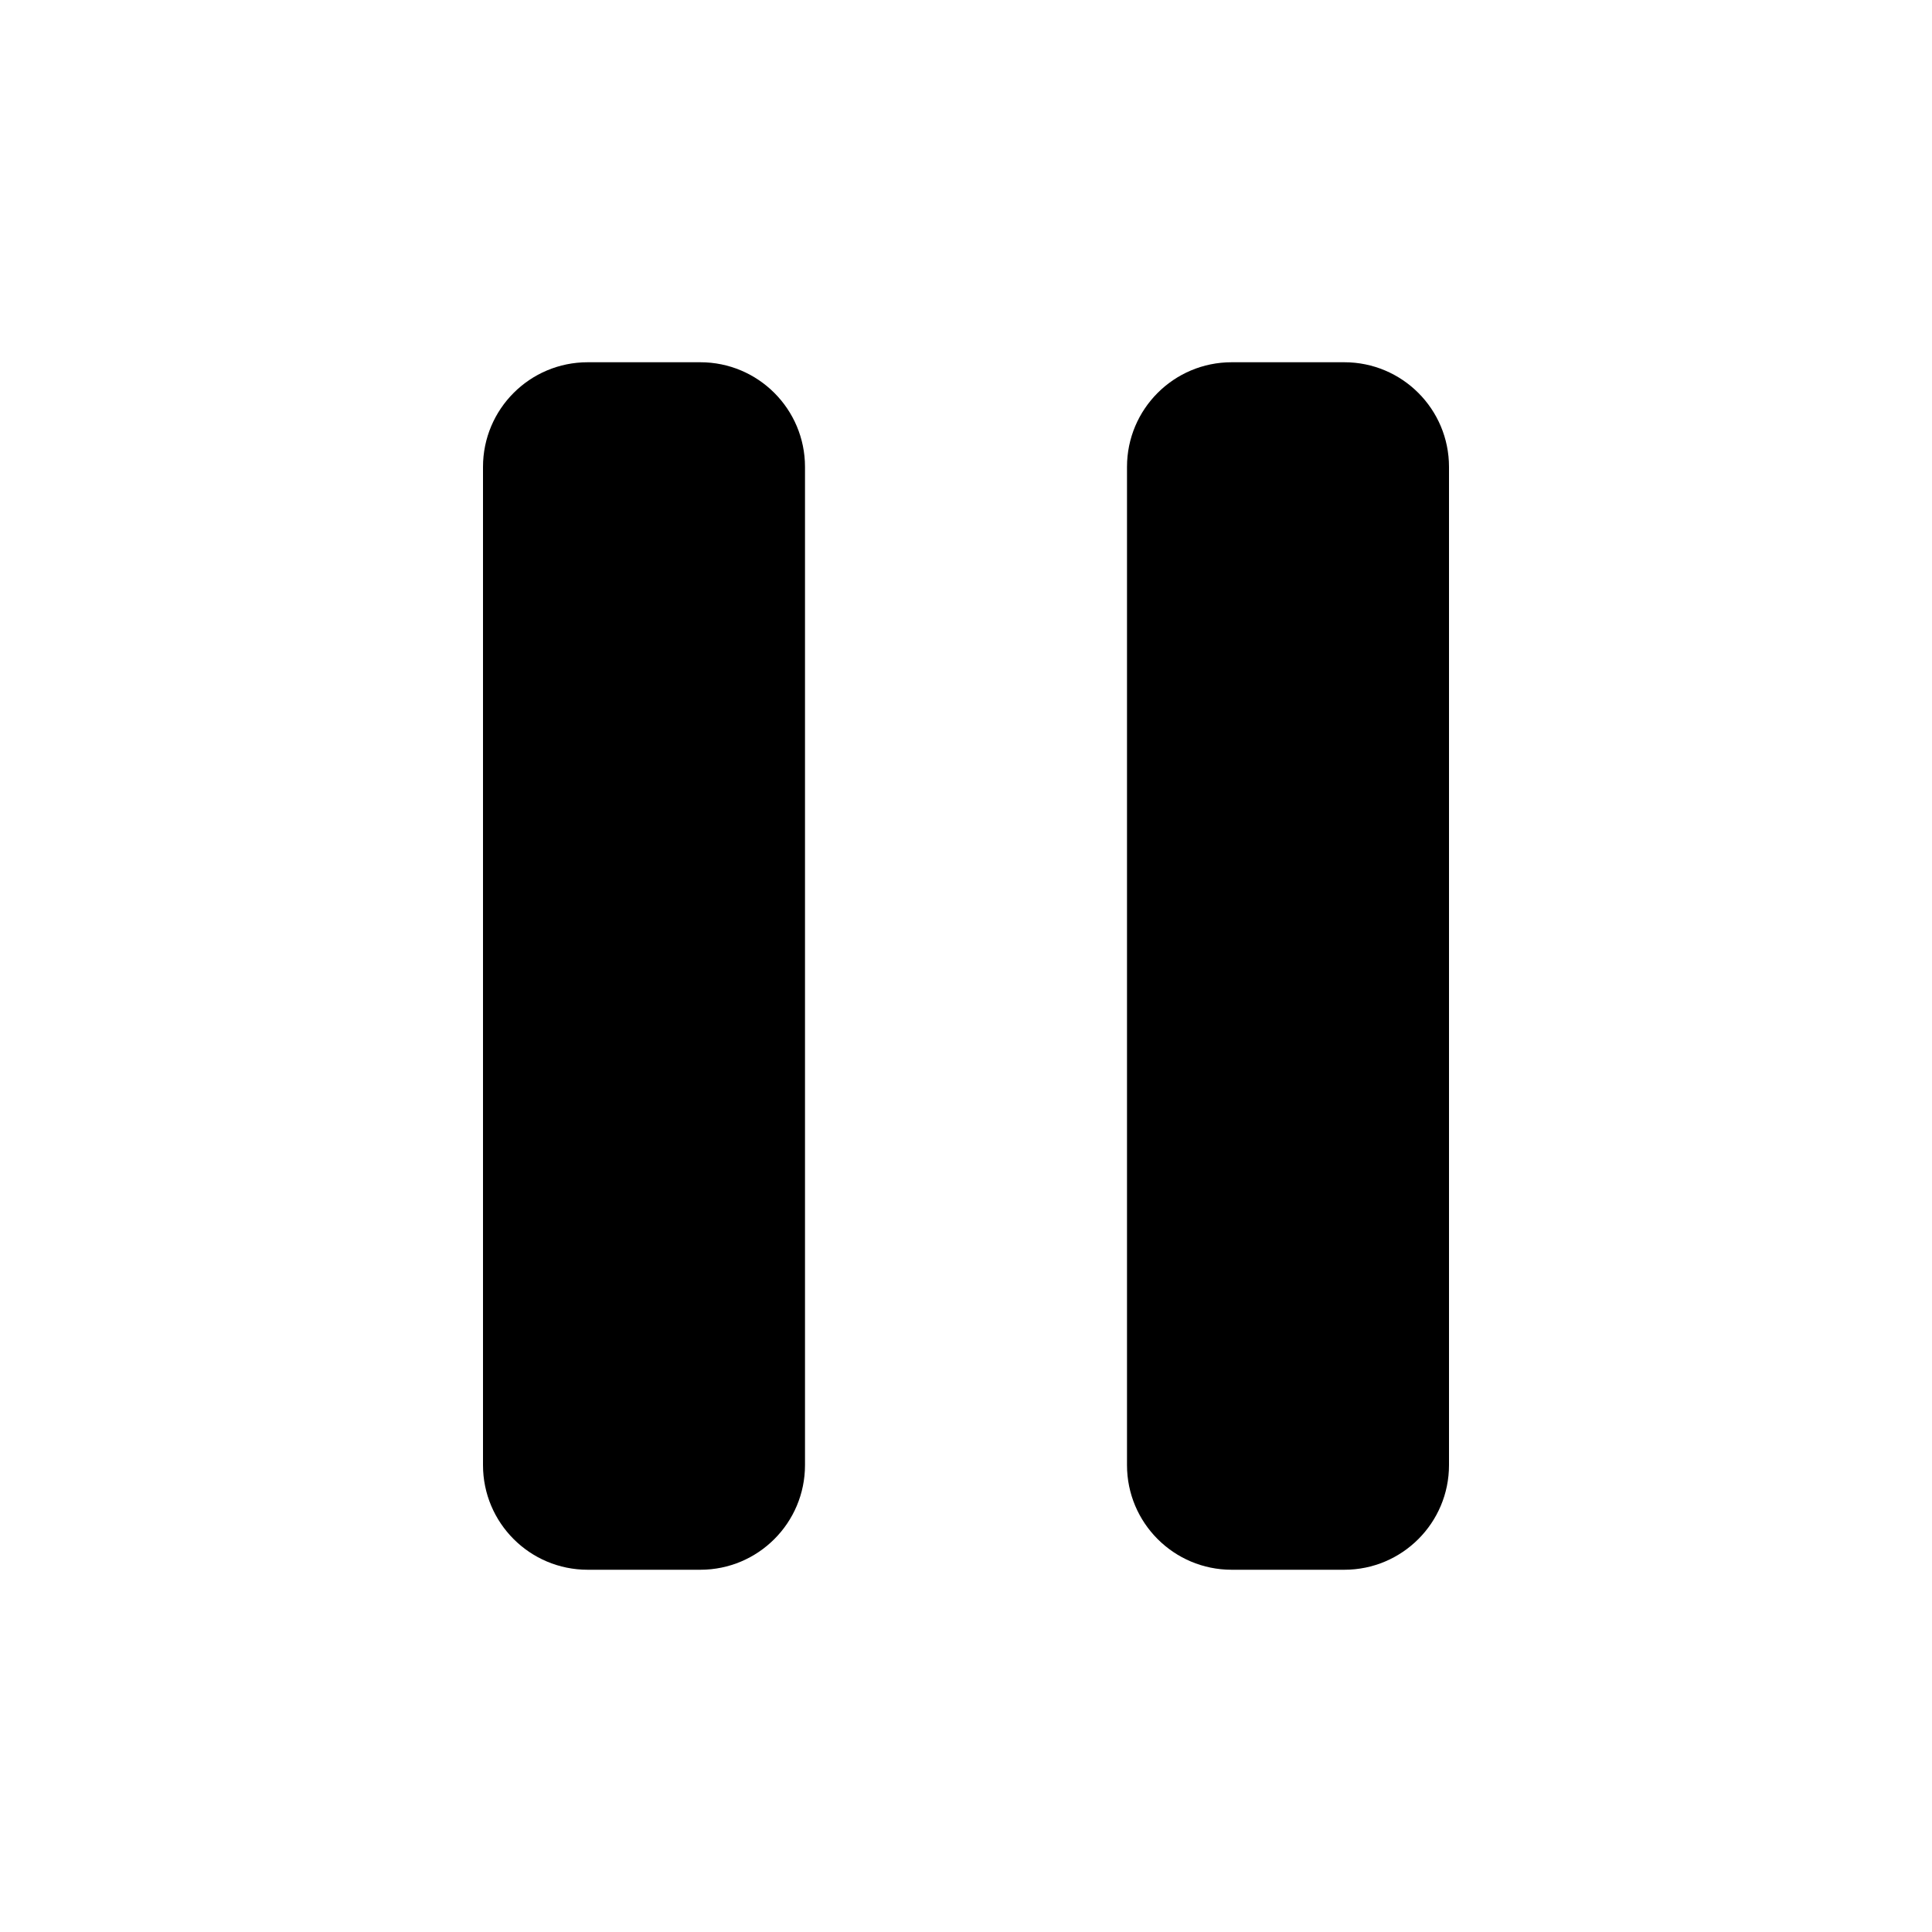
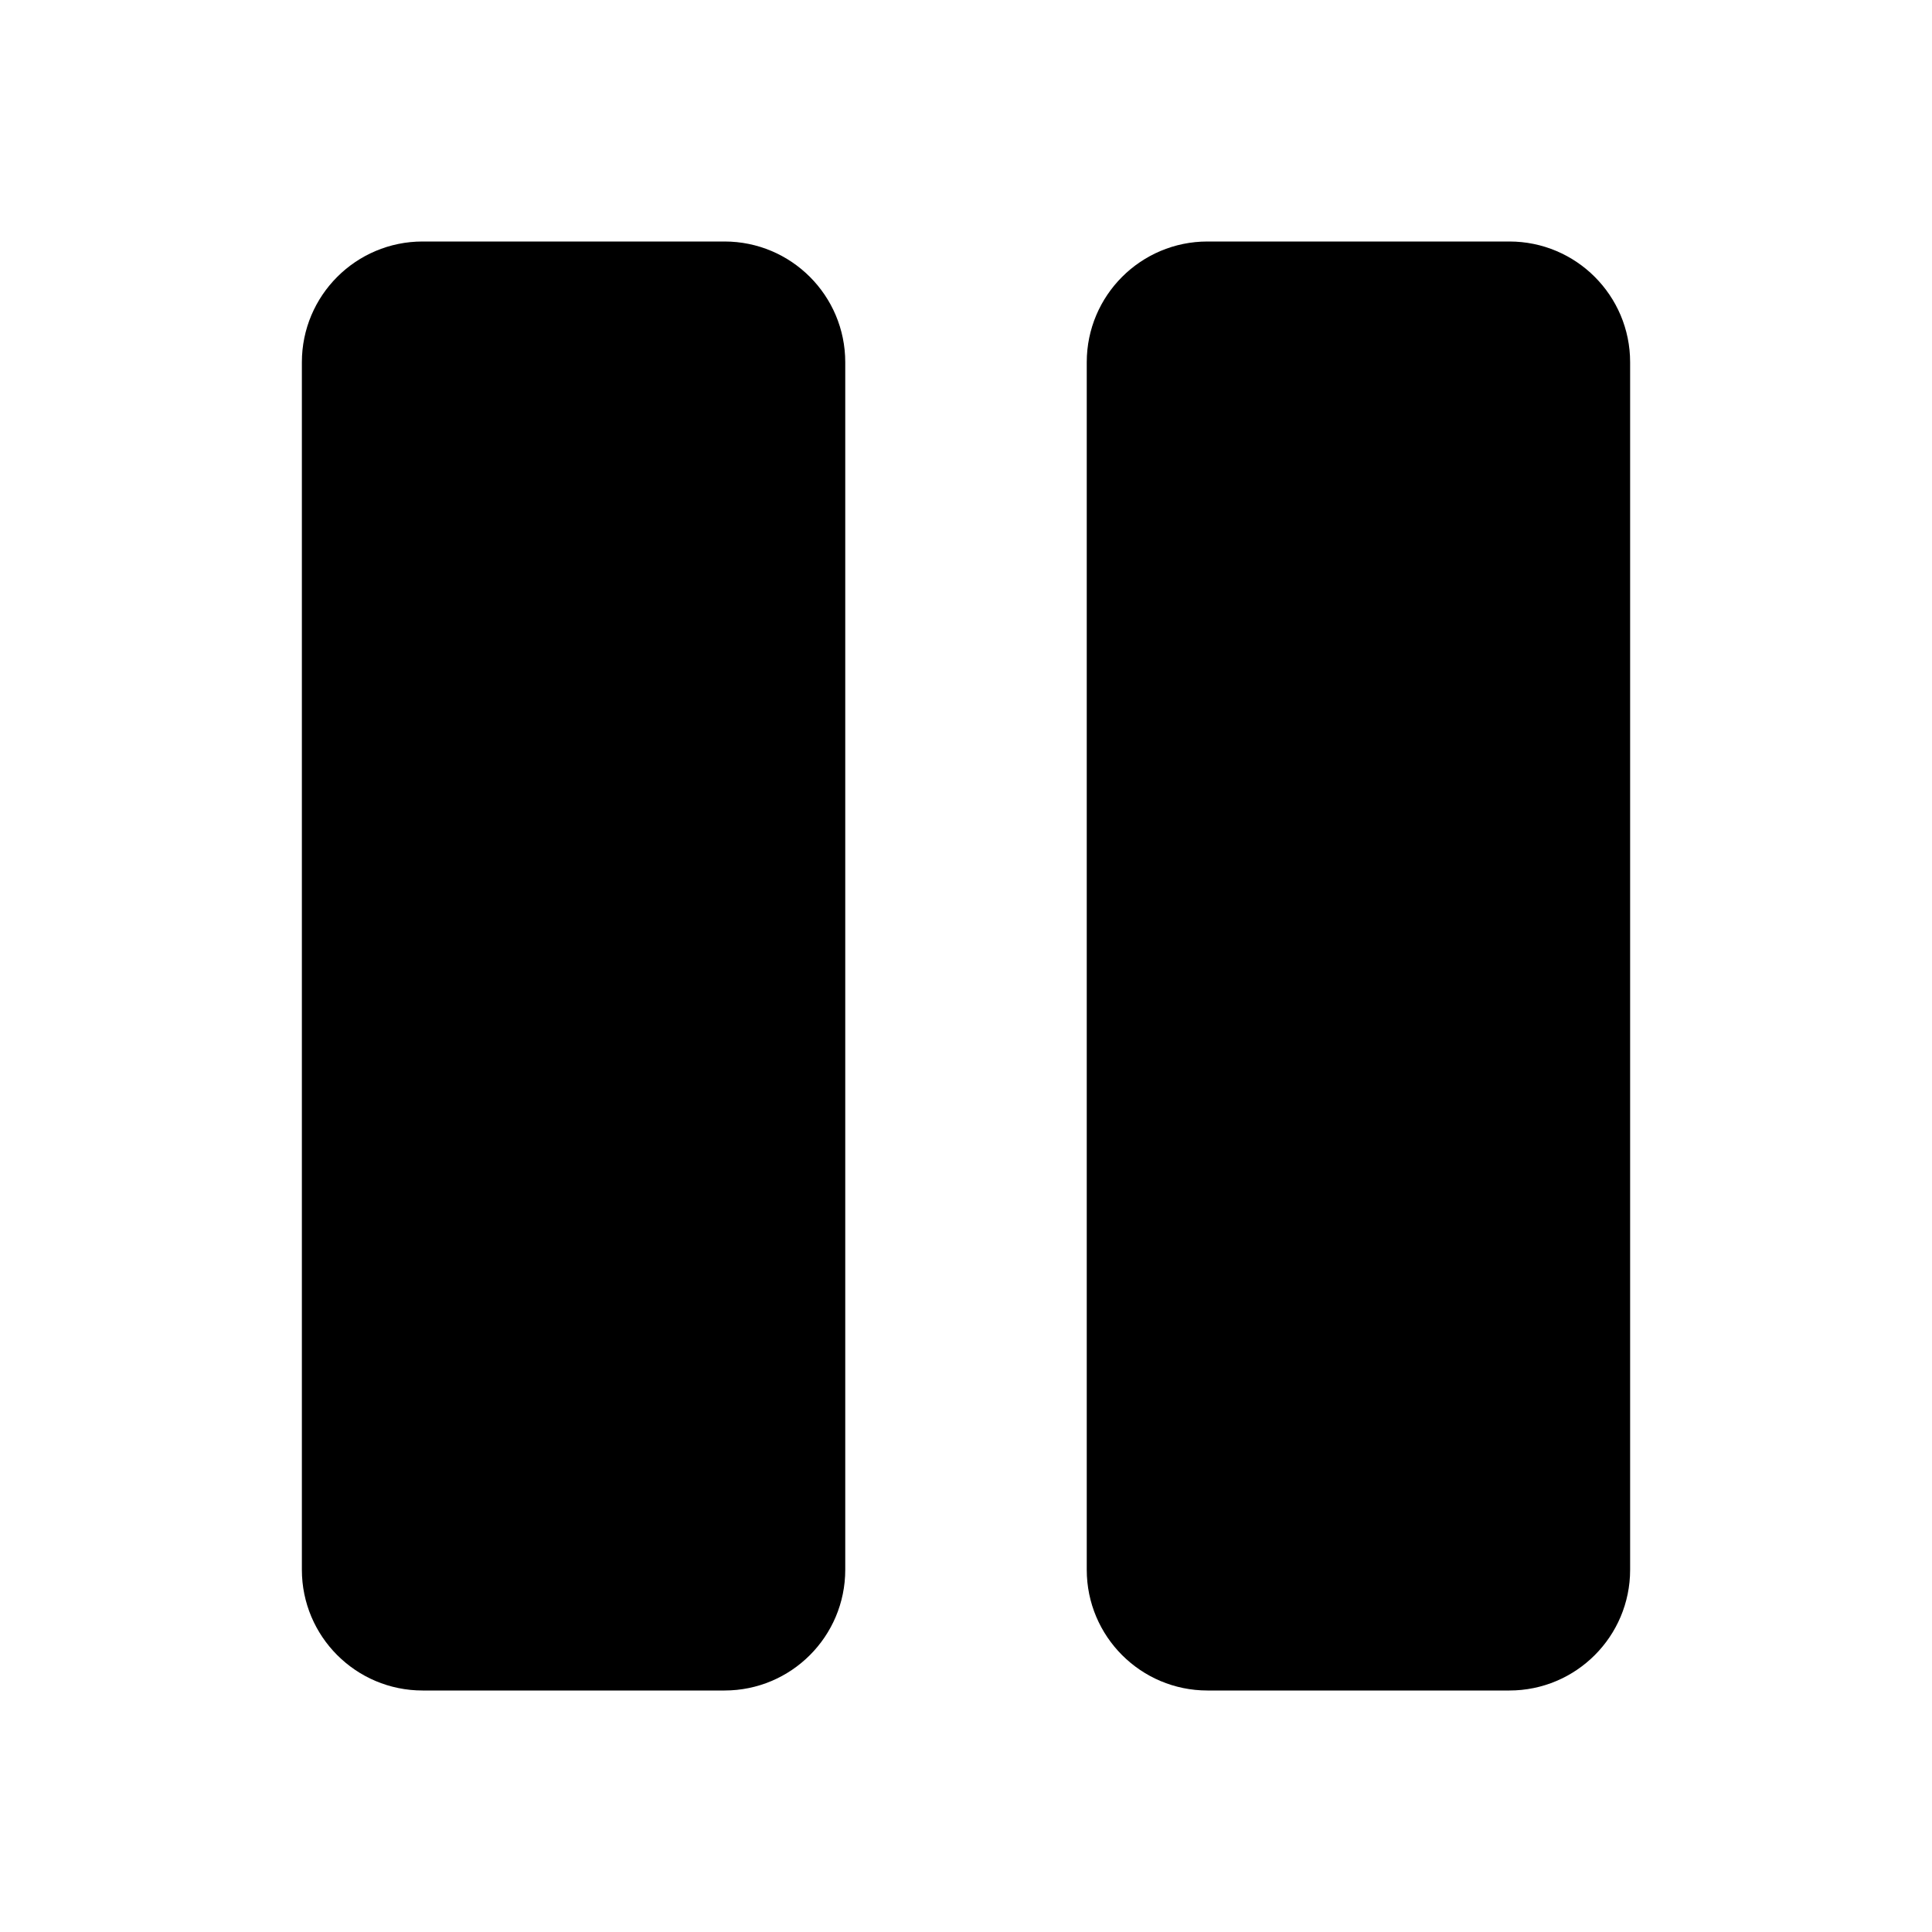
- <svg xmlns="http://www.w3.org/2000/svg" viewBox="0 0 24 24" fill="currentColor">
-   <rect x="6" y="4.5" width="4" height="15" rx="1.3" />
-   <rect x="14" y="4.5" width="4" height="15" rx="1.3" />
+ <svg xmlns="http://www.w3.org/2000/svg" viewBox="0 0 256 256" fill="currentColor">
+   <path d="M 216 48 V 208 a 16 16 0 0 1 -16 16 H 160 a 16 16 0 0 1 -16 -16 V 48 a 16 16 0 0 1 16 -16 h 40 A 16 16 0 0 1 216 48 Z M 96 32 H 56 A 16 16 0 0 0 40 48 V 208 a 16 16 0 0 0 16 16 H 96 a 16 16 0 0 0 16 -16 V 48 A 16 16 0 0 0 96 32 Z" />
</svg>
